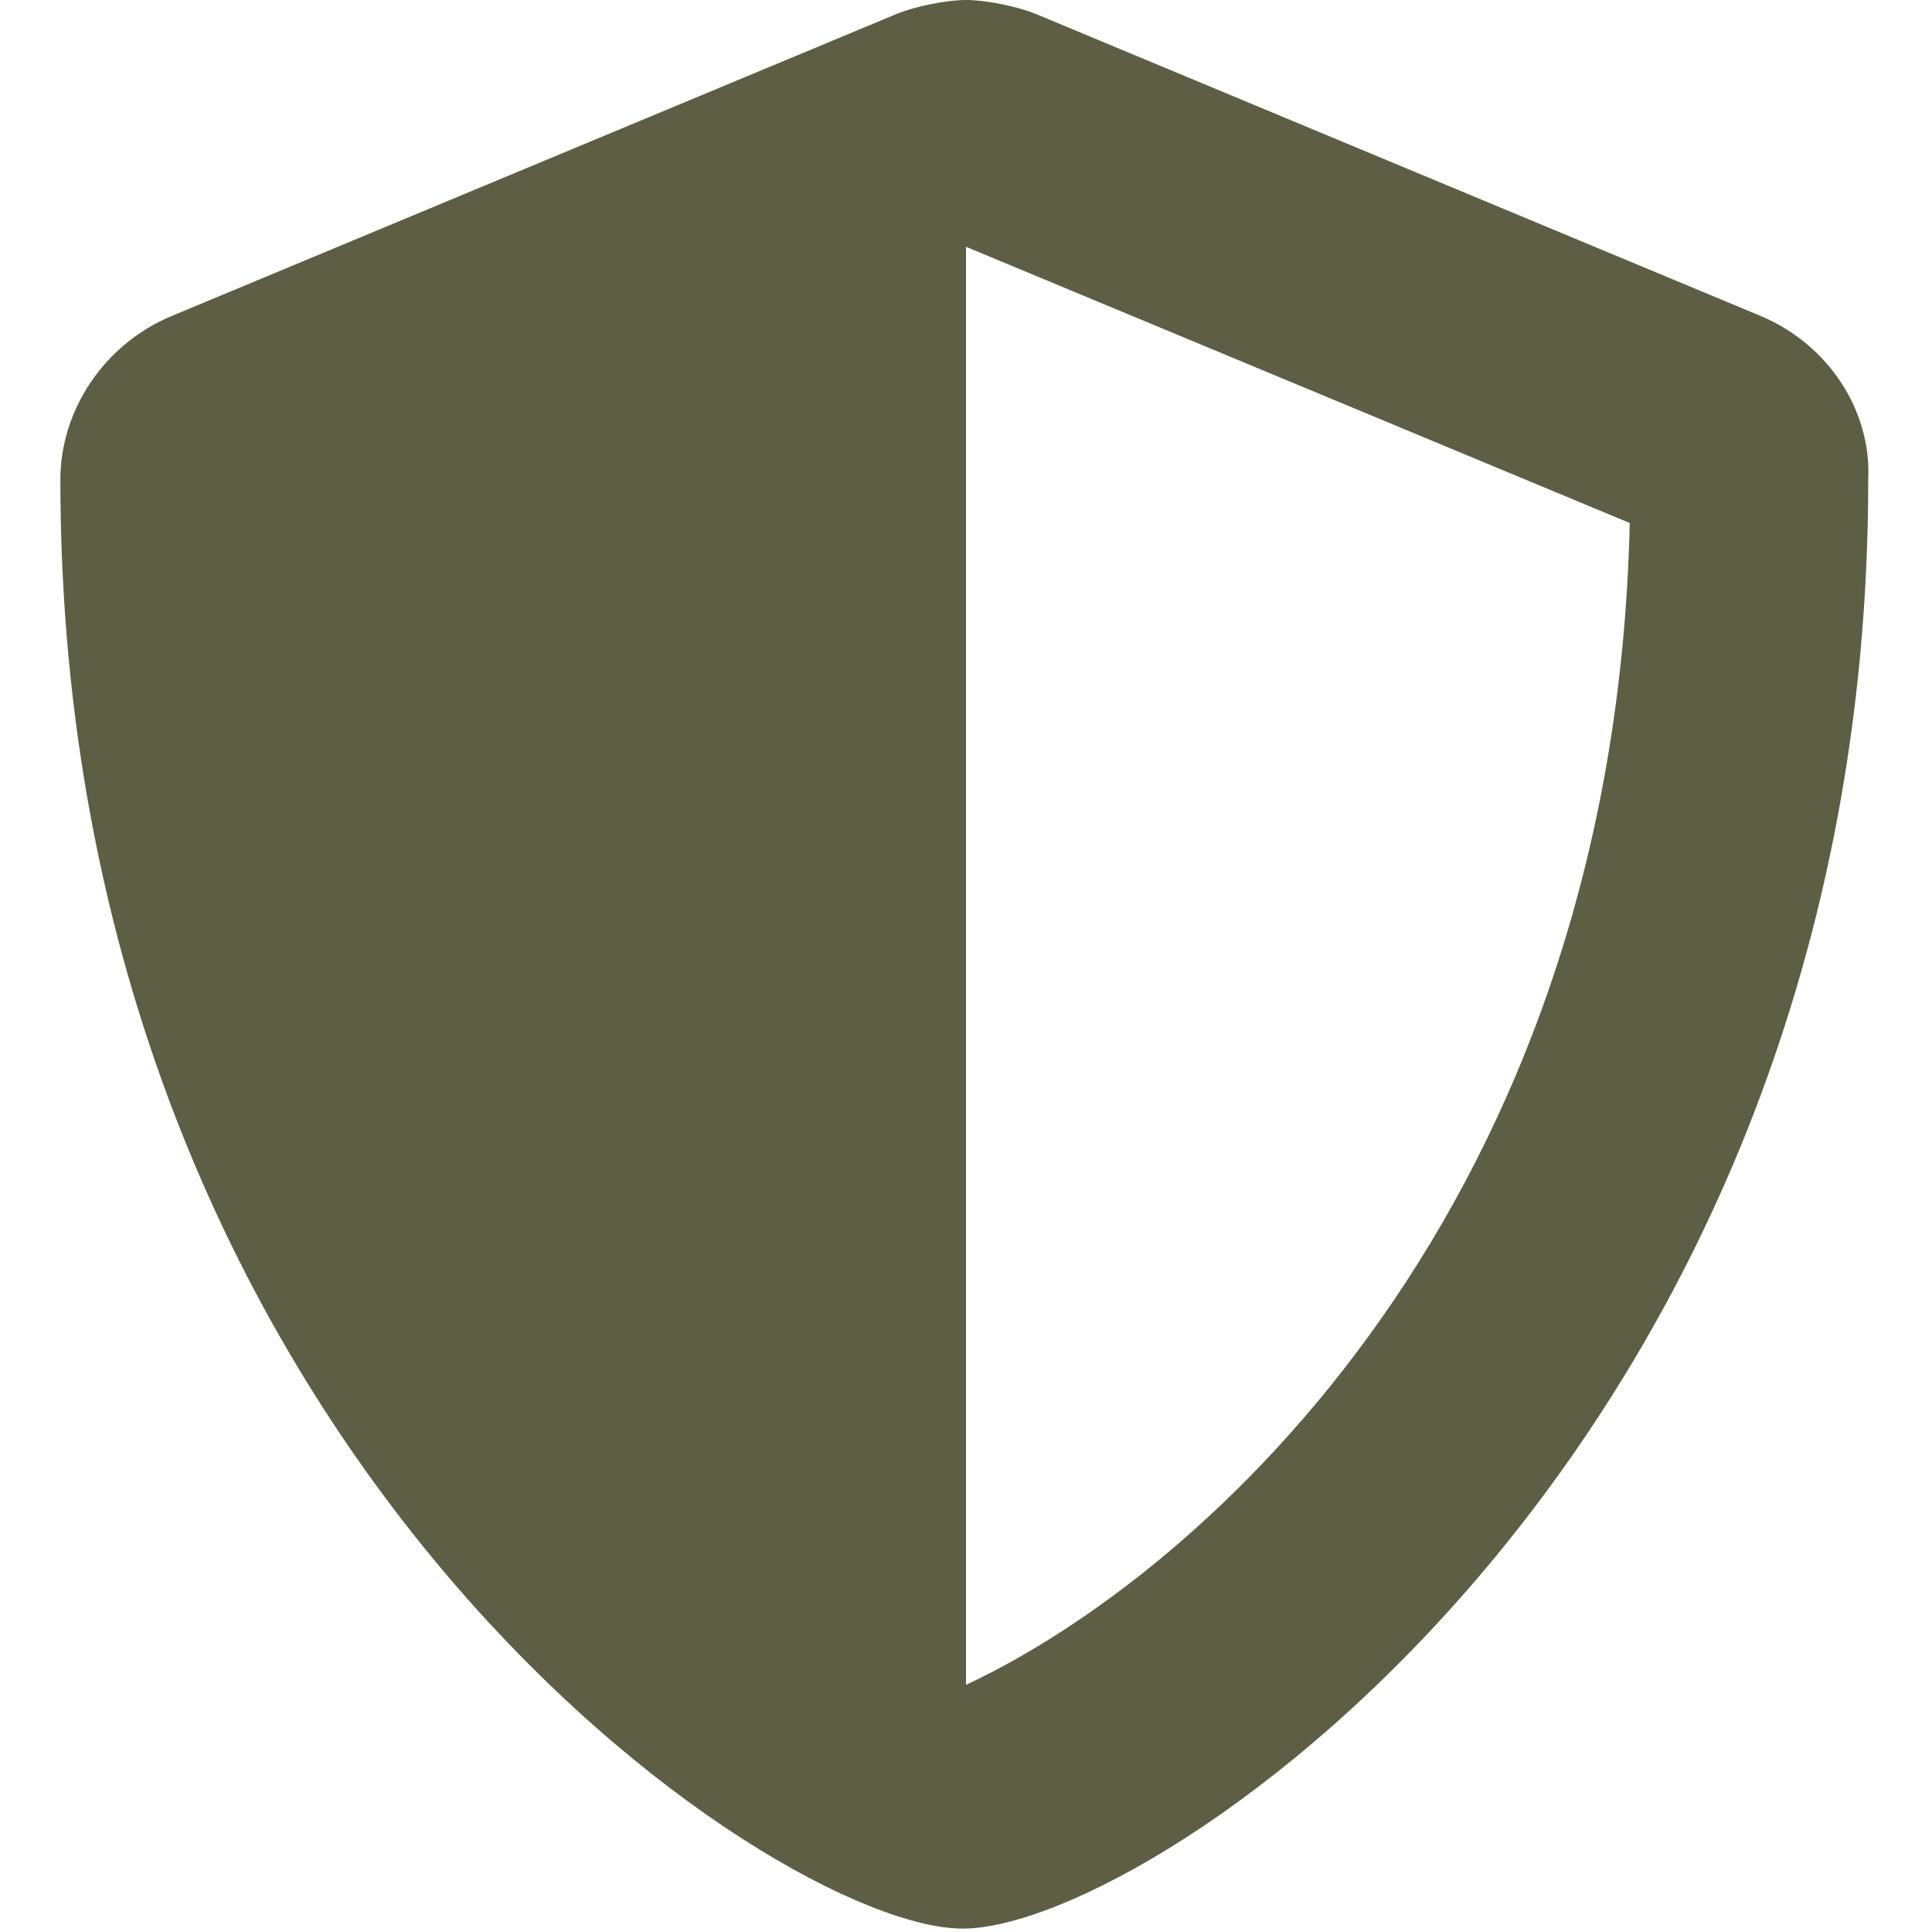
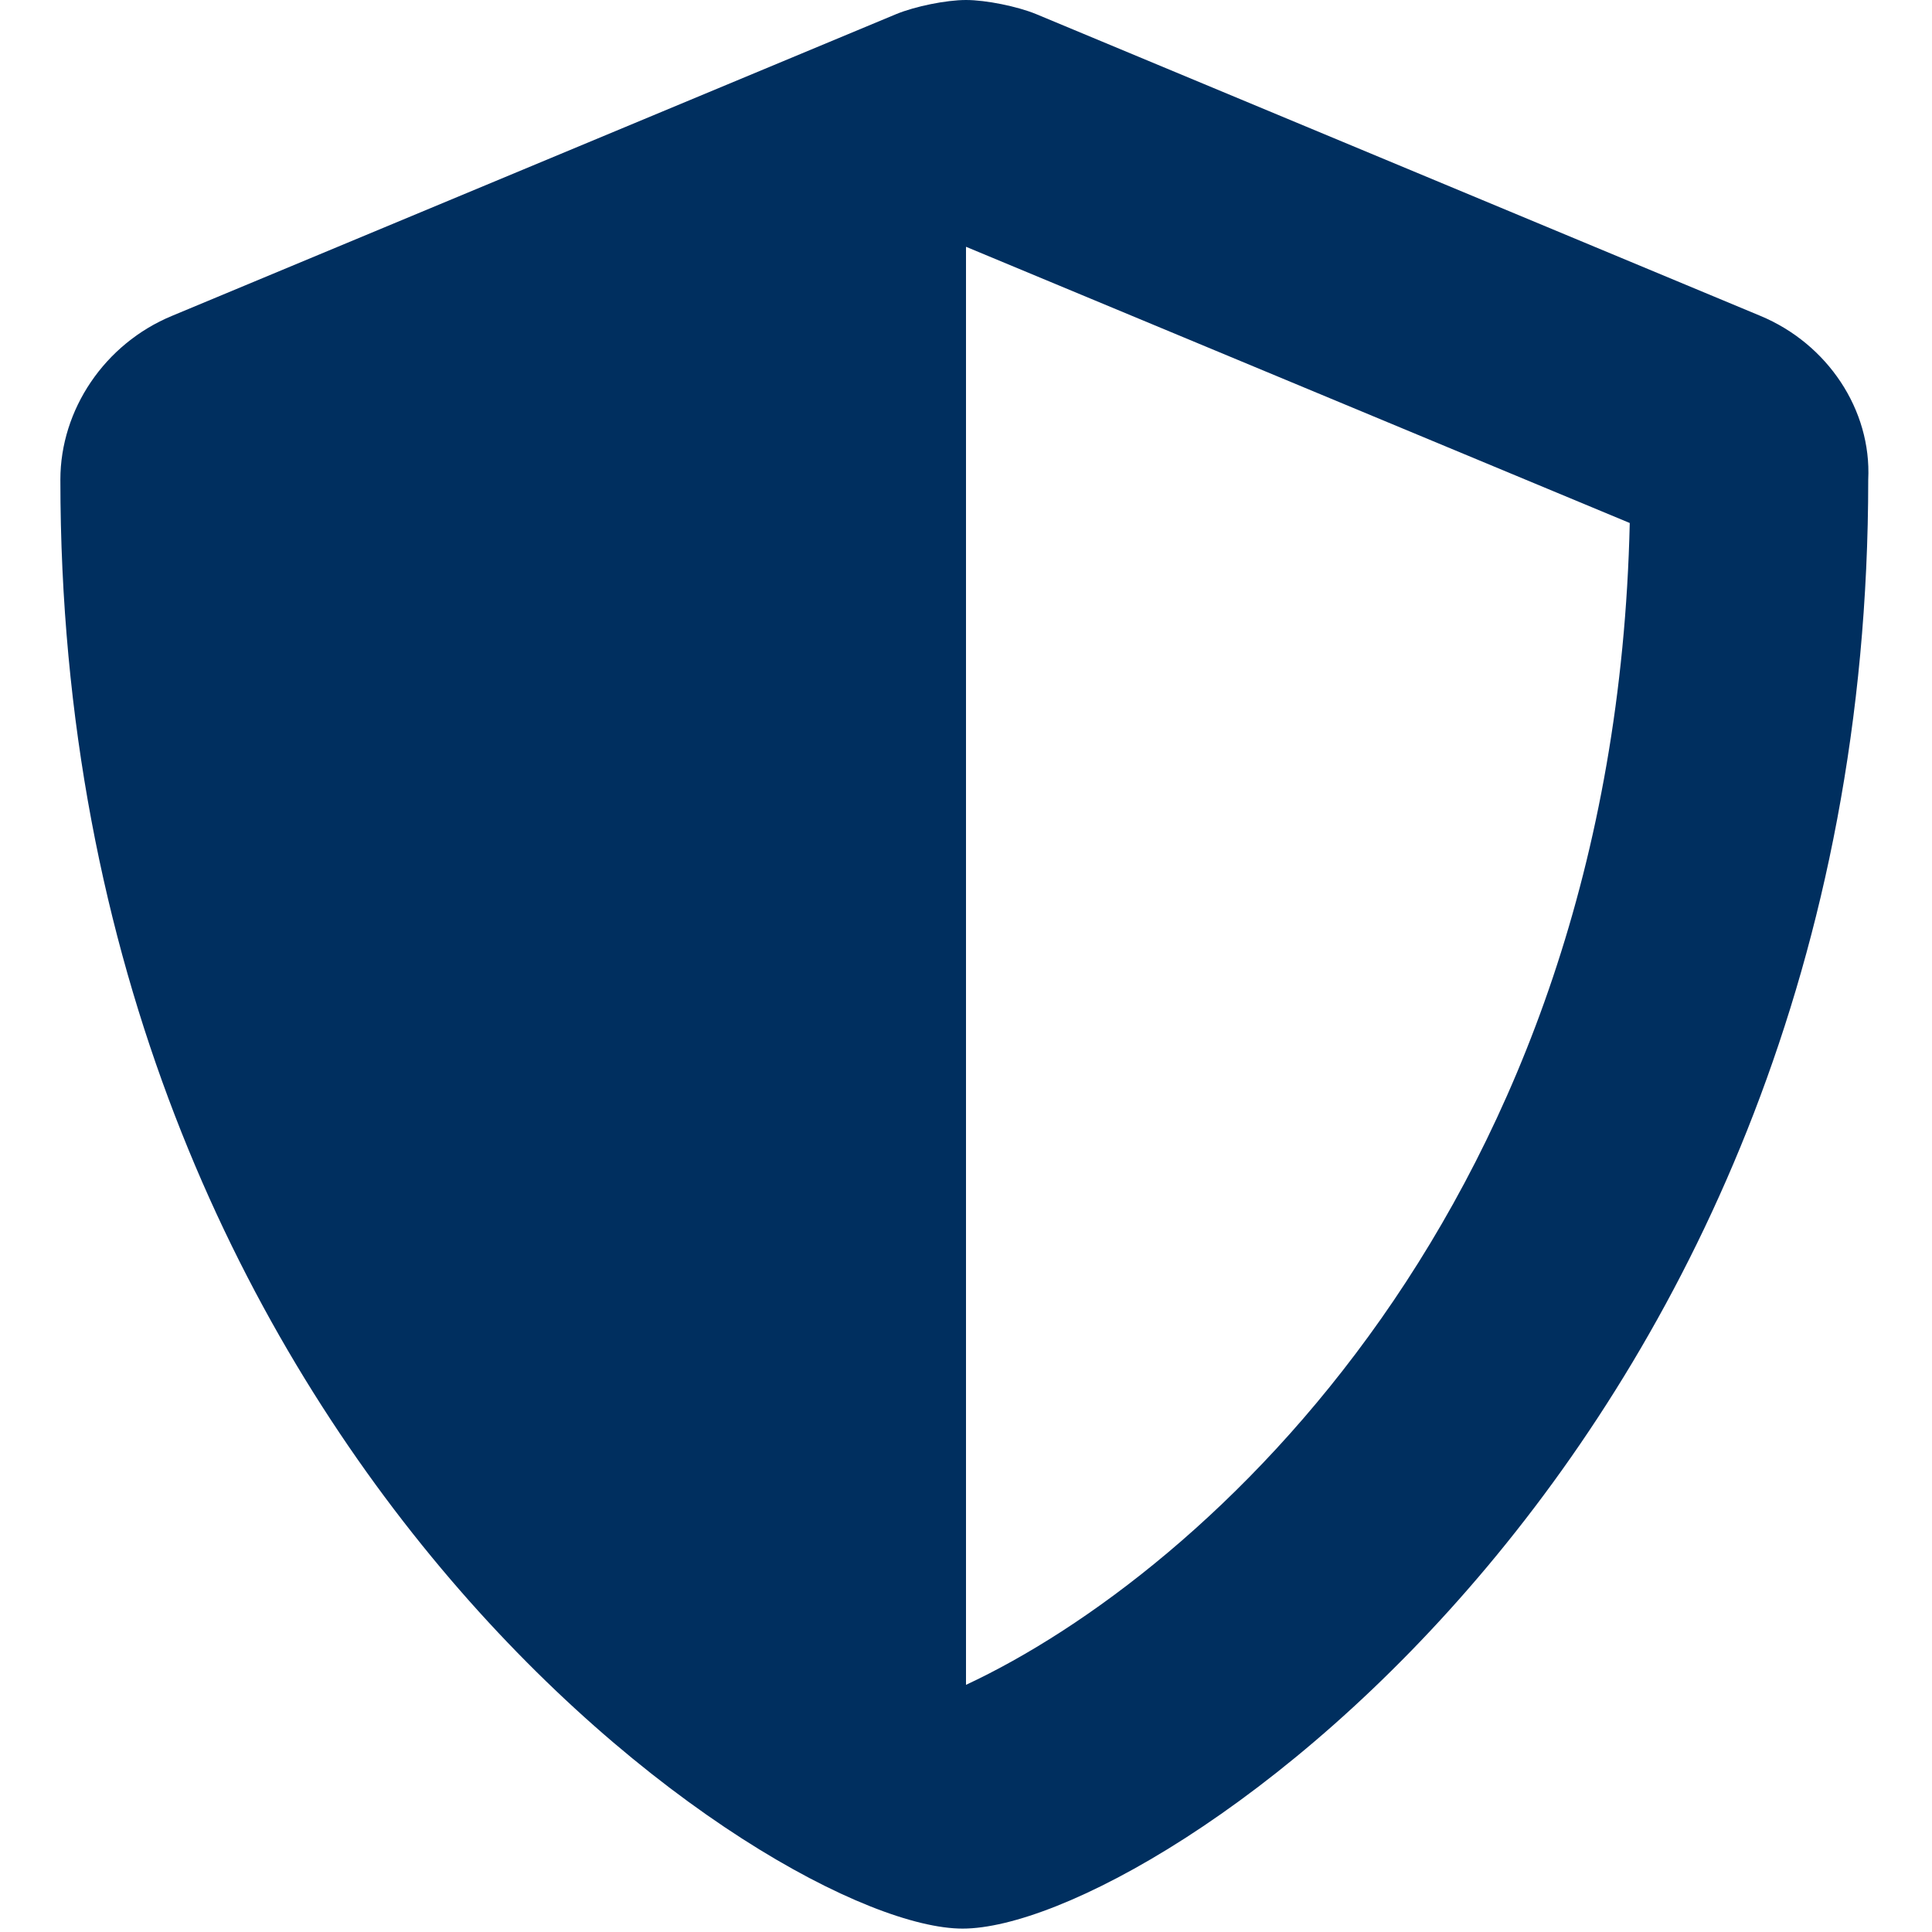
<svg xmlns="http://www.w3.org/2000/svg" version="1.1" id="Layer_1" x="0px" y="0px" viewBox="0 0 512 512" style="enable-background:new 0 0 512 512;" xml:space="preserve">
  <style type="text/css">
- 	.st0{fill:#5E5E44;}
+ 	.st0{fill:#002F5F;}
</style>
  <path class="st0" d="M466.5,83.7l-192-80C269.6,1.7,261.3,0,256,0c-5.3,0-13.5,1.7-18.4,3.7l-192,80C27.7,91.1,16,108.6,16,127.1  c0,257.2,189.2,384,239.1,384c51.1,0,240-128.2,240-384C496,108.6,484.3,91.1,466.5,83.7z M256,446.5l0-381.1c0,0,0,0,0,0  l175.9,73.2C427.8,319.7,319,417.1,256,446.5z" />
</svg>
